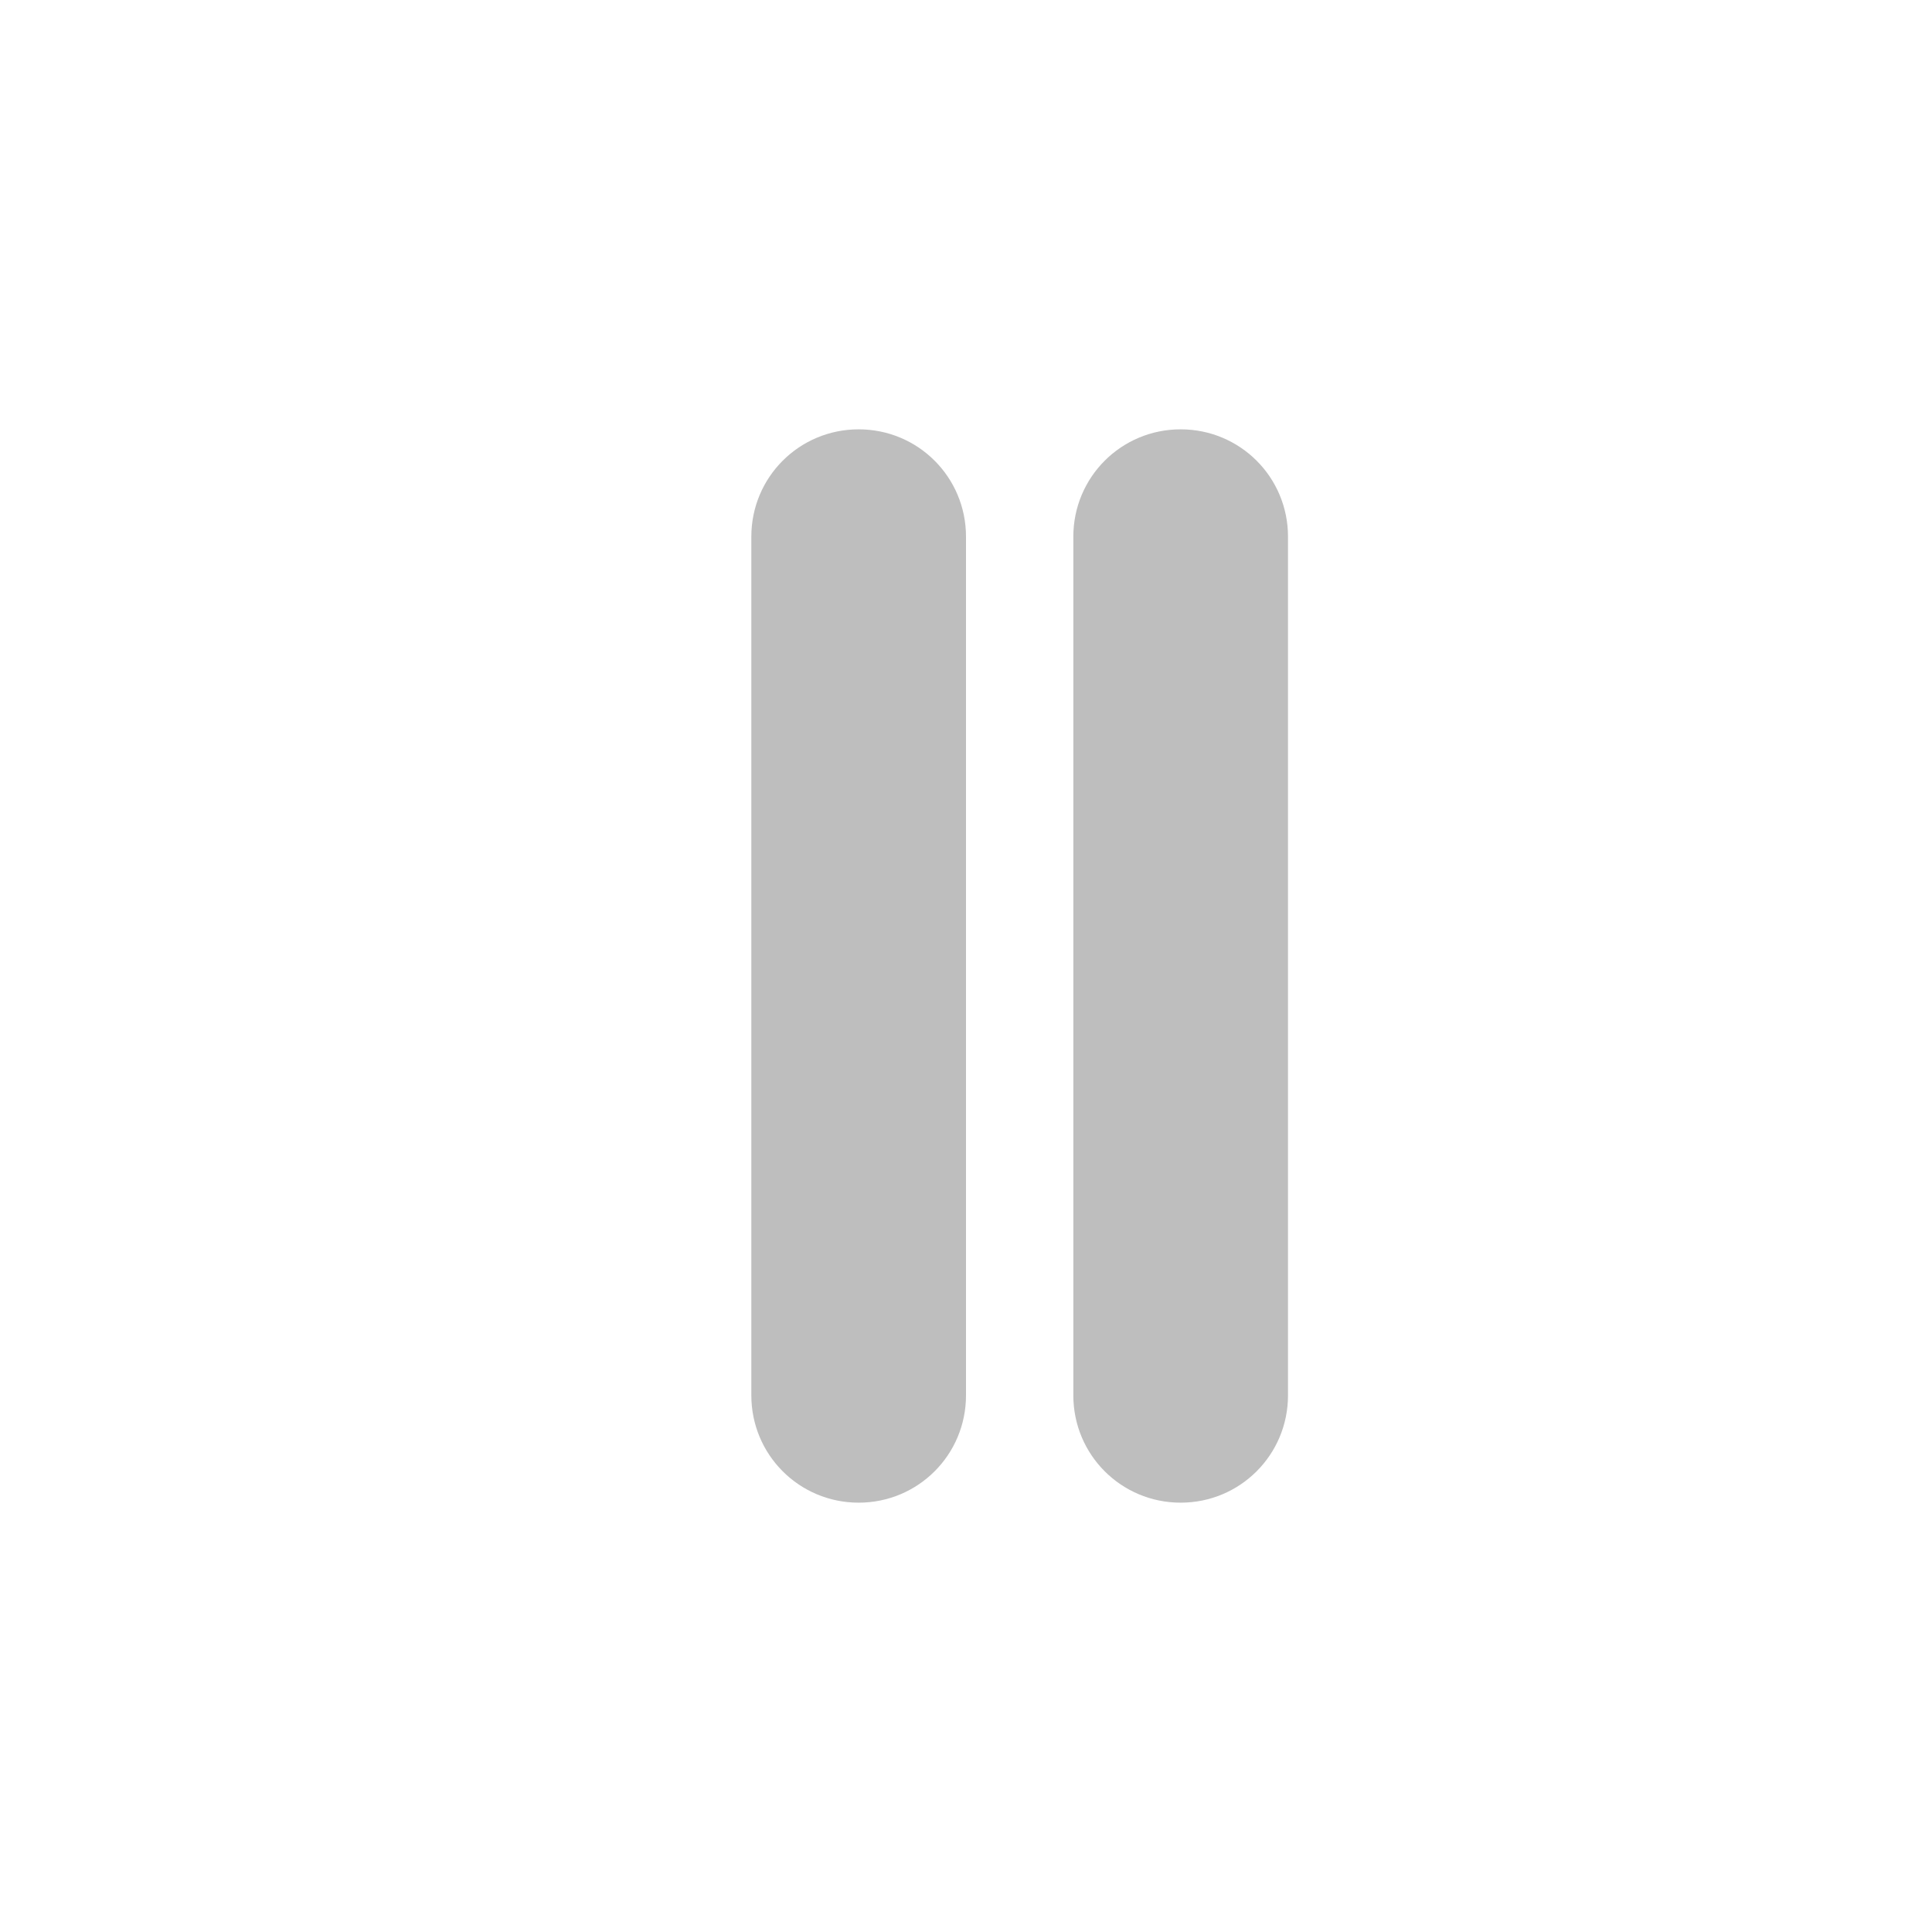
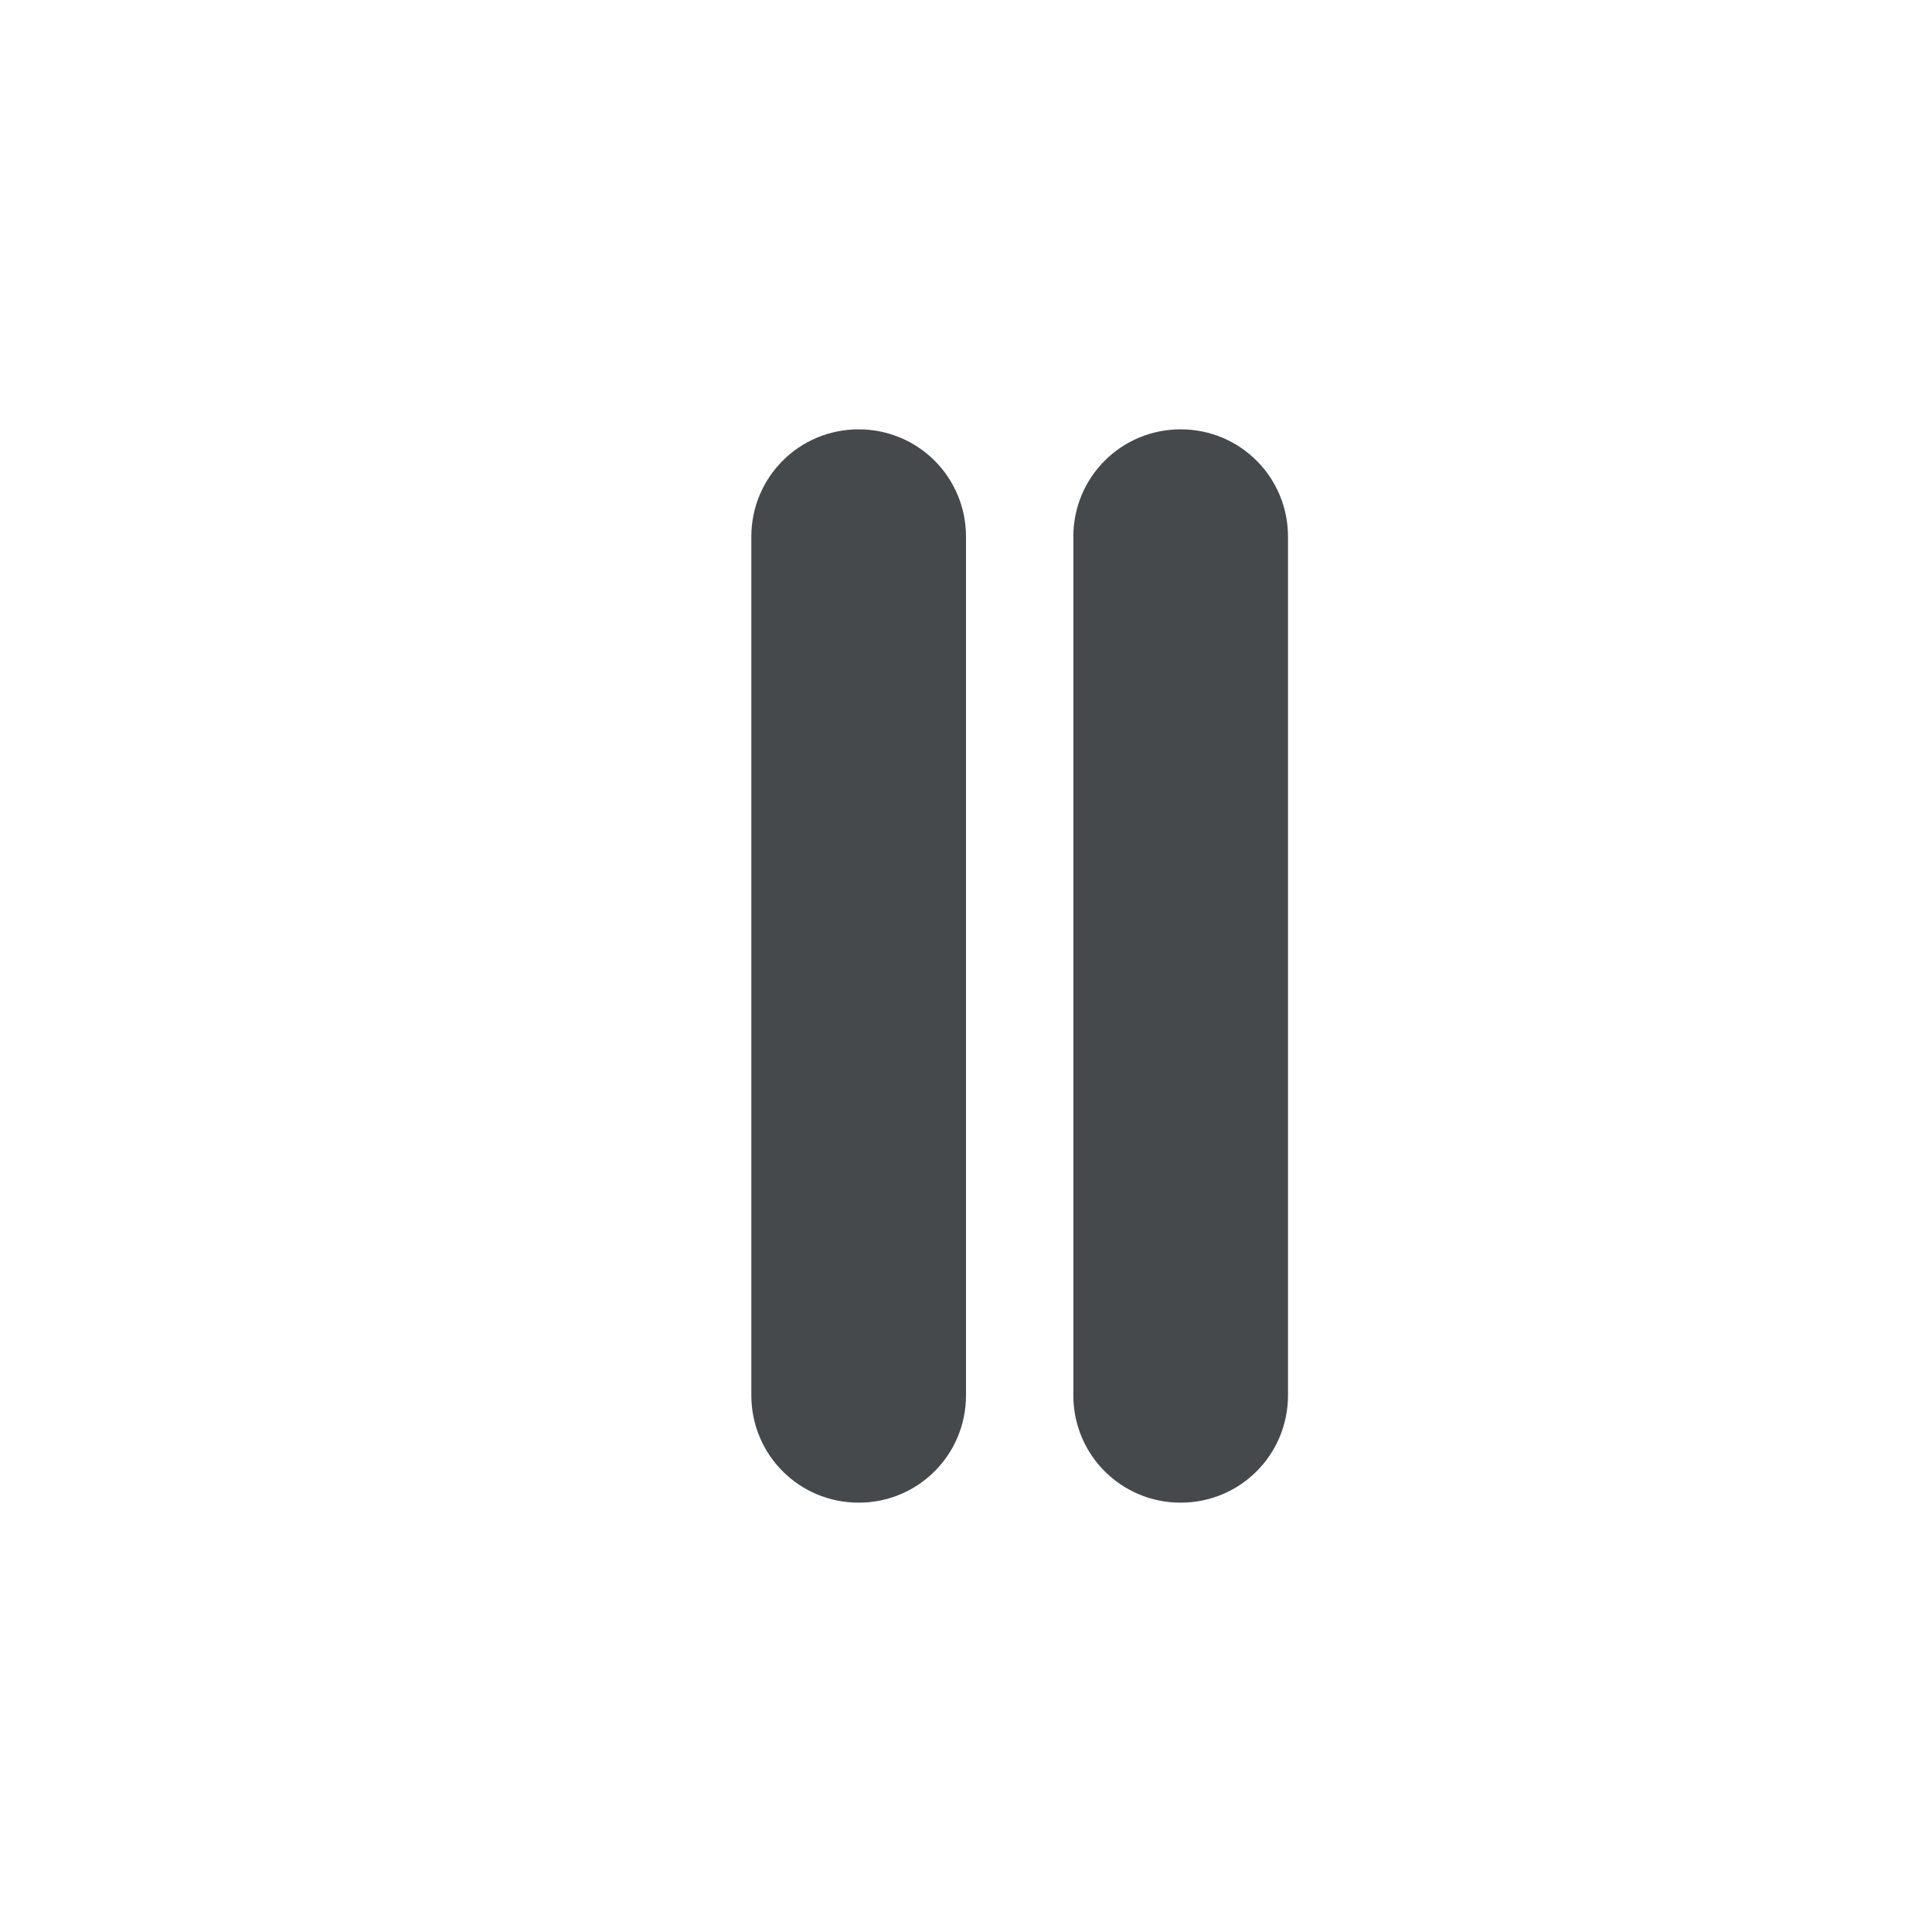
- <svg xmlns="http://www.w3.org/2000/svg" width="18" height="18" version="1.1">
-   <path d="m8 4c-0.554 0-1 0.446-1 1v8c0 0.554 0.446 1 1 1s1-0.446 1-1v-8c0-0.554-0.446-1-1-1zm3 0c-0.554 0-1 0.446-1 1v8c0 0.554 0.446 1 1 1s1-0.446 1-1v-8c0-0.554-0.446-1-1-1z" fill="#bebebe" style="paint-order:normal" />
+ <svg xmlns="http://www.w3.org/2000/svg" id="g" width="18" height="18" version="1.1">
+   <defs id="a">
+     <style id="current-color-scheme" type="text/css">.ColorScheme-Text {color:#090d11;}</style>
+   </defs>
+   <path id="f" class="ColorScheme-Text" d="m8 4c-0.554 0-1 0.446-1 1v8c0 0.554 0.446 1 1 1s1-0.446 1-1v-8c0-0.554-0.446-1-1-1zm3 0c-0.554 0-1 0.446-1 1v8c0 0.554 0.446 1 1 1s1-0.446 1-1v-8c0-0.554-0.446-1-1-1z" style="fill-opacity:.75;fill:currentColor" />
</svg>
